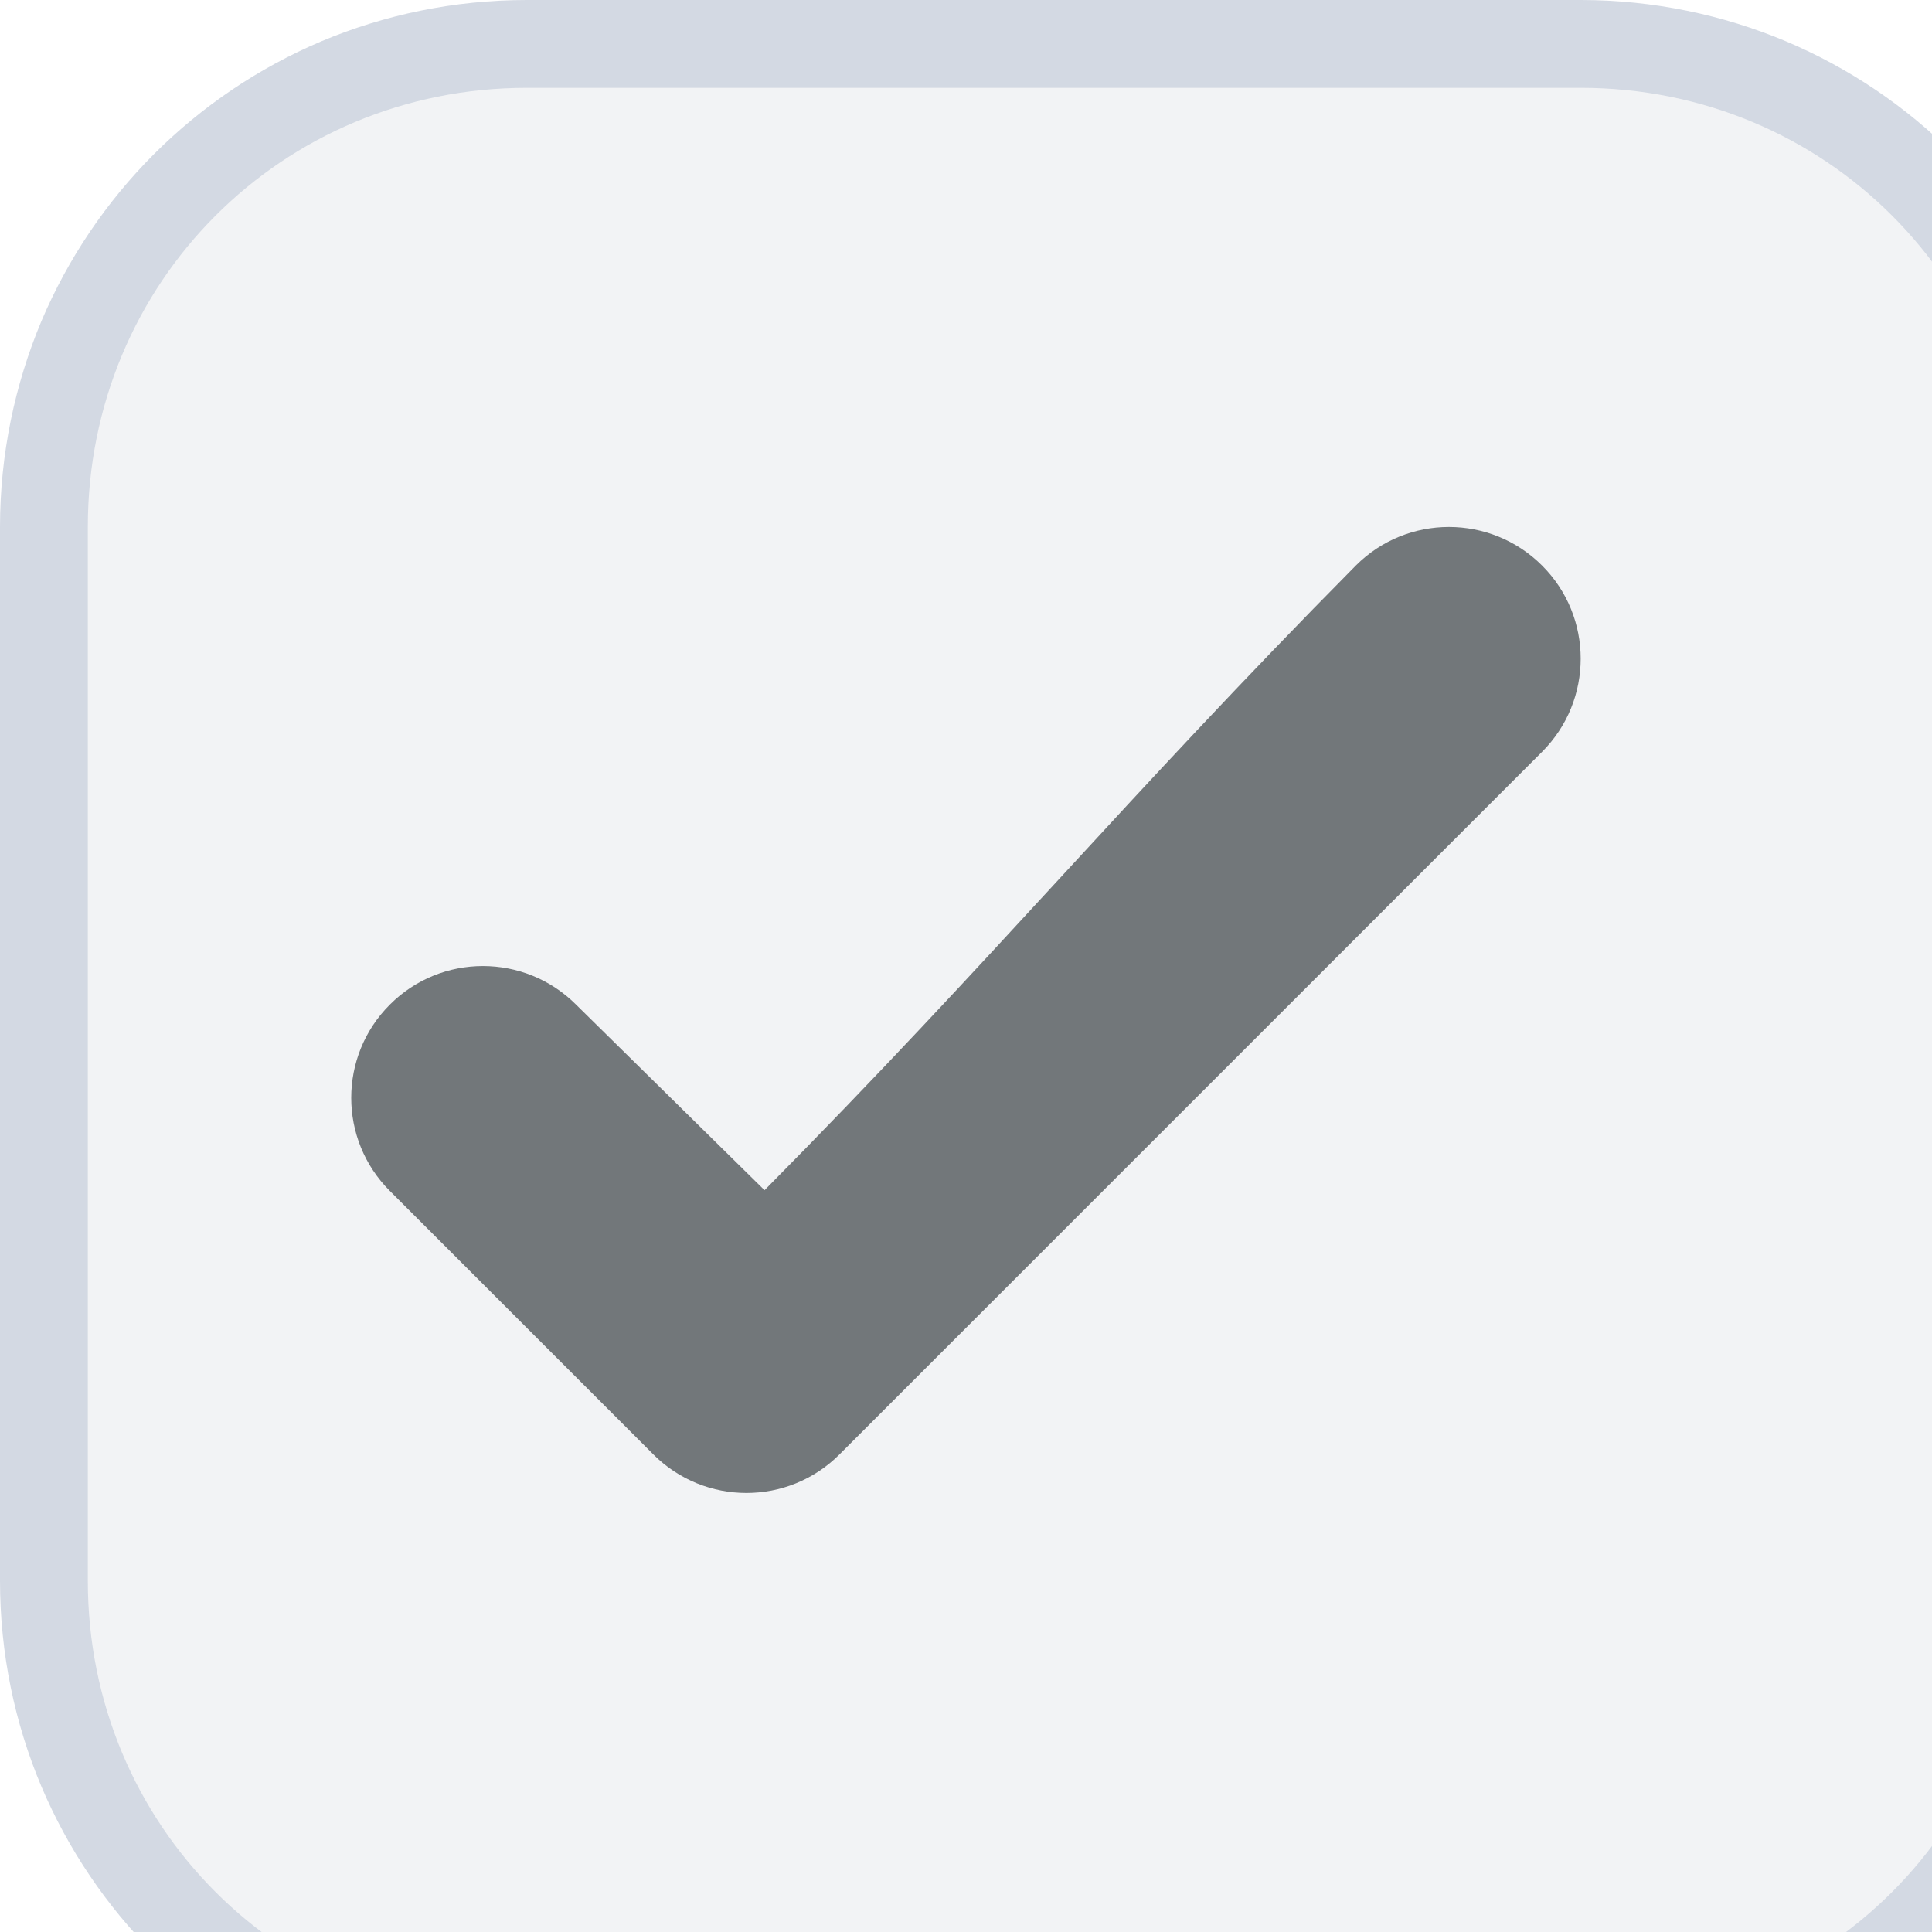
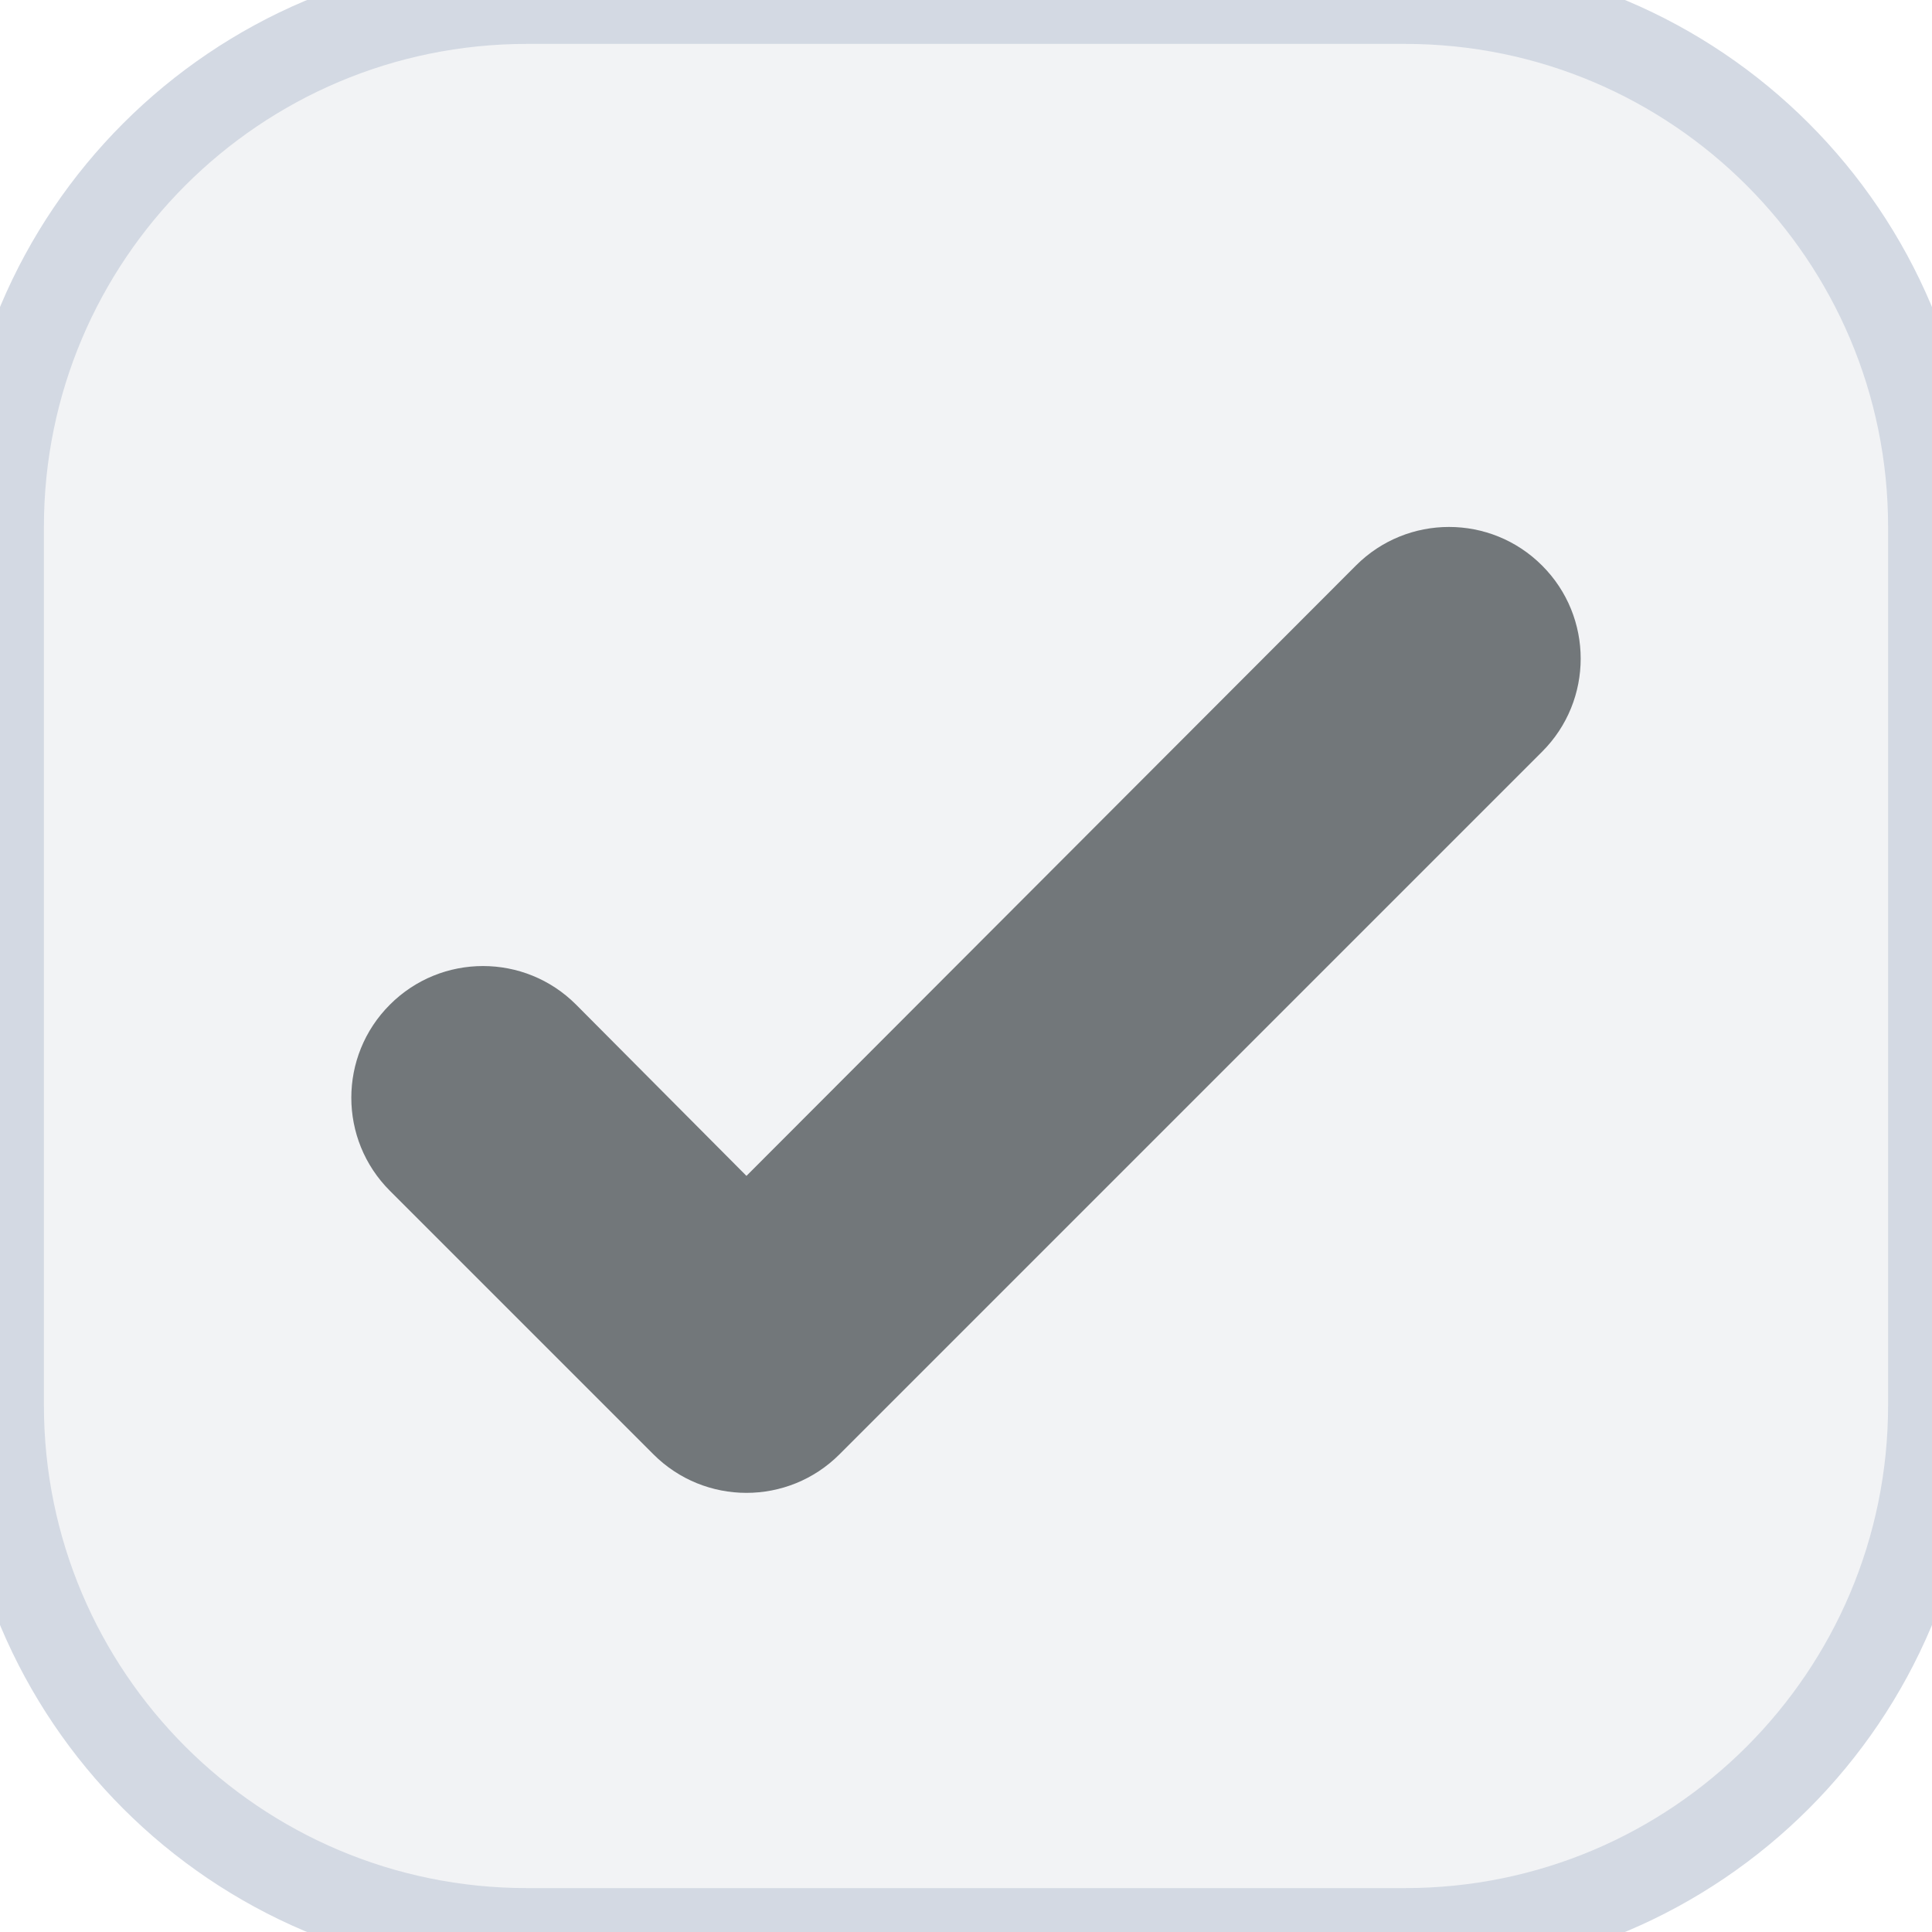
<svg xmlns="http://www.w3.org/2000/svg" width="22" height="22" viewBox="0 0 22 22">
-   <g>
-     <path fill="#d3d9e3" fill-rule="evenodd" d="M6 0c-.83 0-1.622.168-2.34.47-.718.304-1.364.742-1.906 1.284C1.212 2.296.774 2.942.47 3.66.17 4.378 0 5.17 0 6v12c0 .83.168 1.622.47 2.34.304.718.742 1.364 1.284 1.906.542.542 1.188.98 1.906 1.283.718.302 1.51.47 2.34.47h12c.83 0 1.622-.168 2.34-.47.718-.304 1.364-.742 1.906-1.284.542-.542.98-1.188 1.283-1.906.302-.718.47-1.51.47-2.34V6c0-.83-.168-1.622-.47-2.34-.304-.718-.742-1.364-1.284-1.906-.542-.542-1.188-.98-1.906-1.283C19.622.17 18.83 0 18 0H6z" />
-     <path fill="#f2f3f5" fill-rule="evenodd" d="M6 1h12c2.787 0 5 2.213 5 5v12c0 2.787-2.213 5-5 5H6c-2.787 0-5-2.213-5-5V6c0-2.787 2.213-5 5-5z" />
-     <path fill="#72777A" d="m7.439,16.561c0.586,0.586 1.536,0.586 2.121,0l8,-8c0.586,-0.586 0.586,-1.536 0,-2.121c-0.586,-0.586 -1.536,-0.586 -2.121,0c-2.639,2.667 -4.094,4.446 -6.733,7.113l-2.146,-2.113c-0.586,-0.586 -1.536,-0.586 -2.121,0c-0.586,0.586 -0.586,1.536 0,2.121l3,3z" />
+   <g fill="none" fill-rule="evenodd">
+     <rect stroke="#D3D9E3" fill="#F2F3F5" width="22" height="22" rx="6" />
+     <path d="M7.44 16.56c.585.586 1.535.586 2.12 0l8-8c.586-.585.586-1.535 0-2.12-.585-.586-1.535-.586-2.12 0L8.5 13.39l-1.94-1.95c-.585-.586-1.535-.586-2.12 0-.586.585-.586 1.535 0 2.12l3 3z" fill="#72777A" />
  </g>
</svg>
